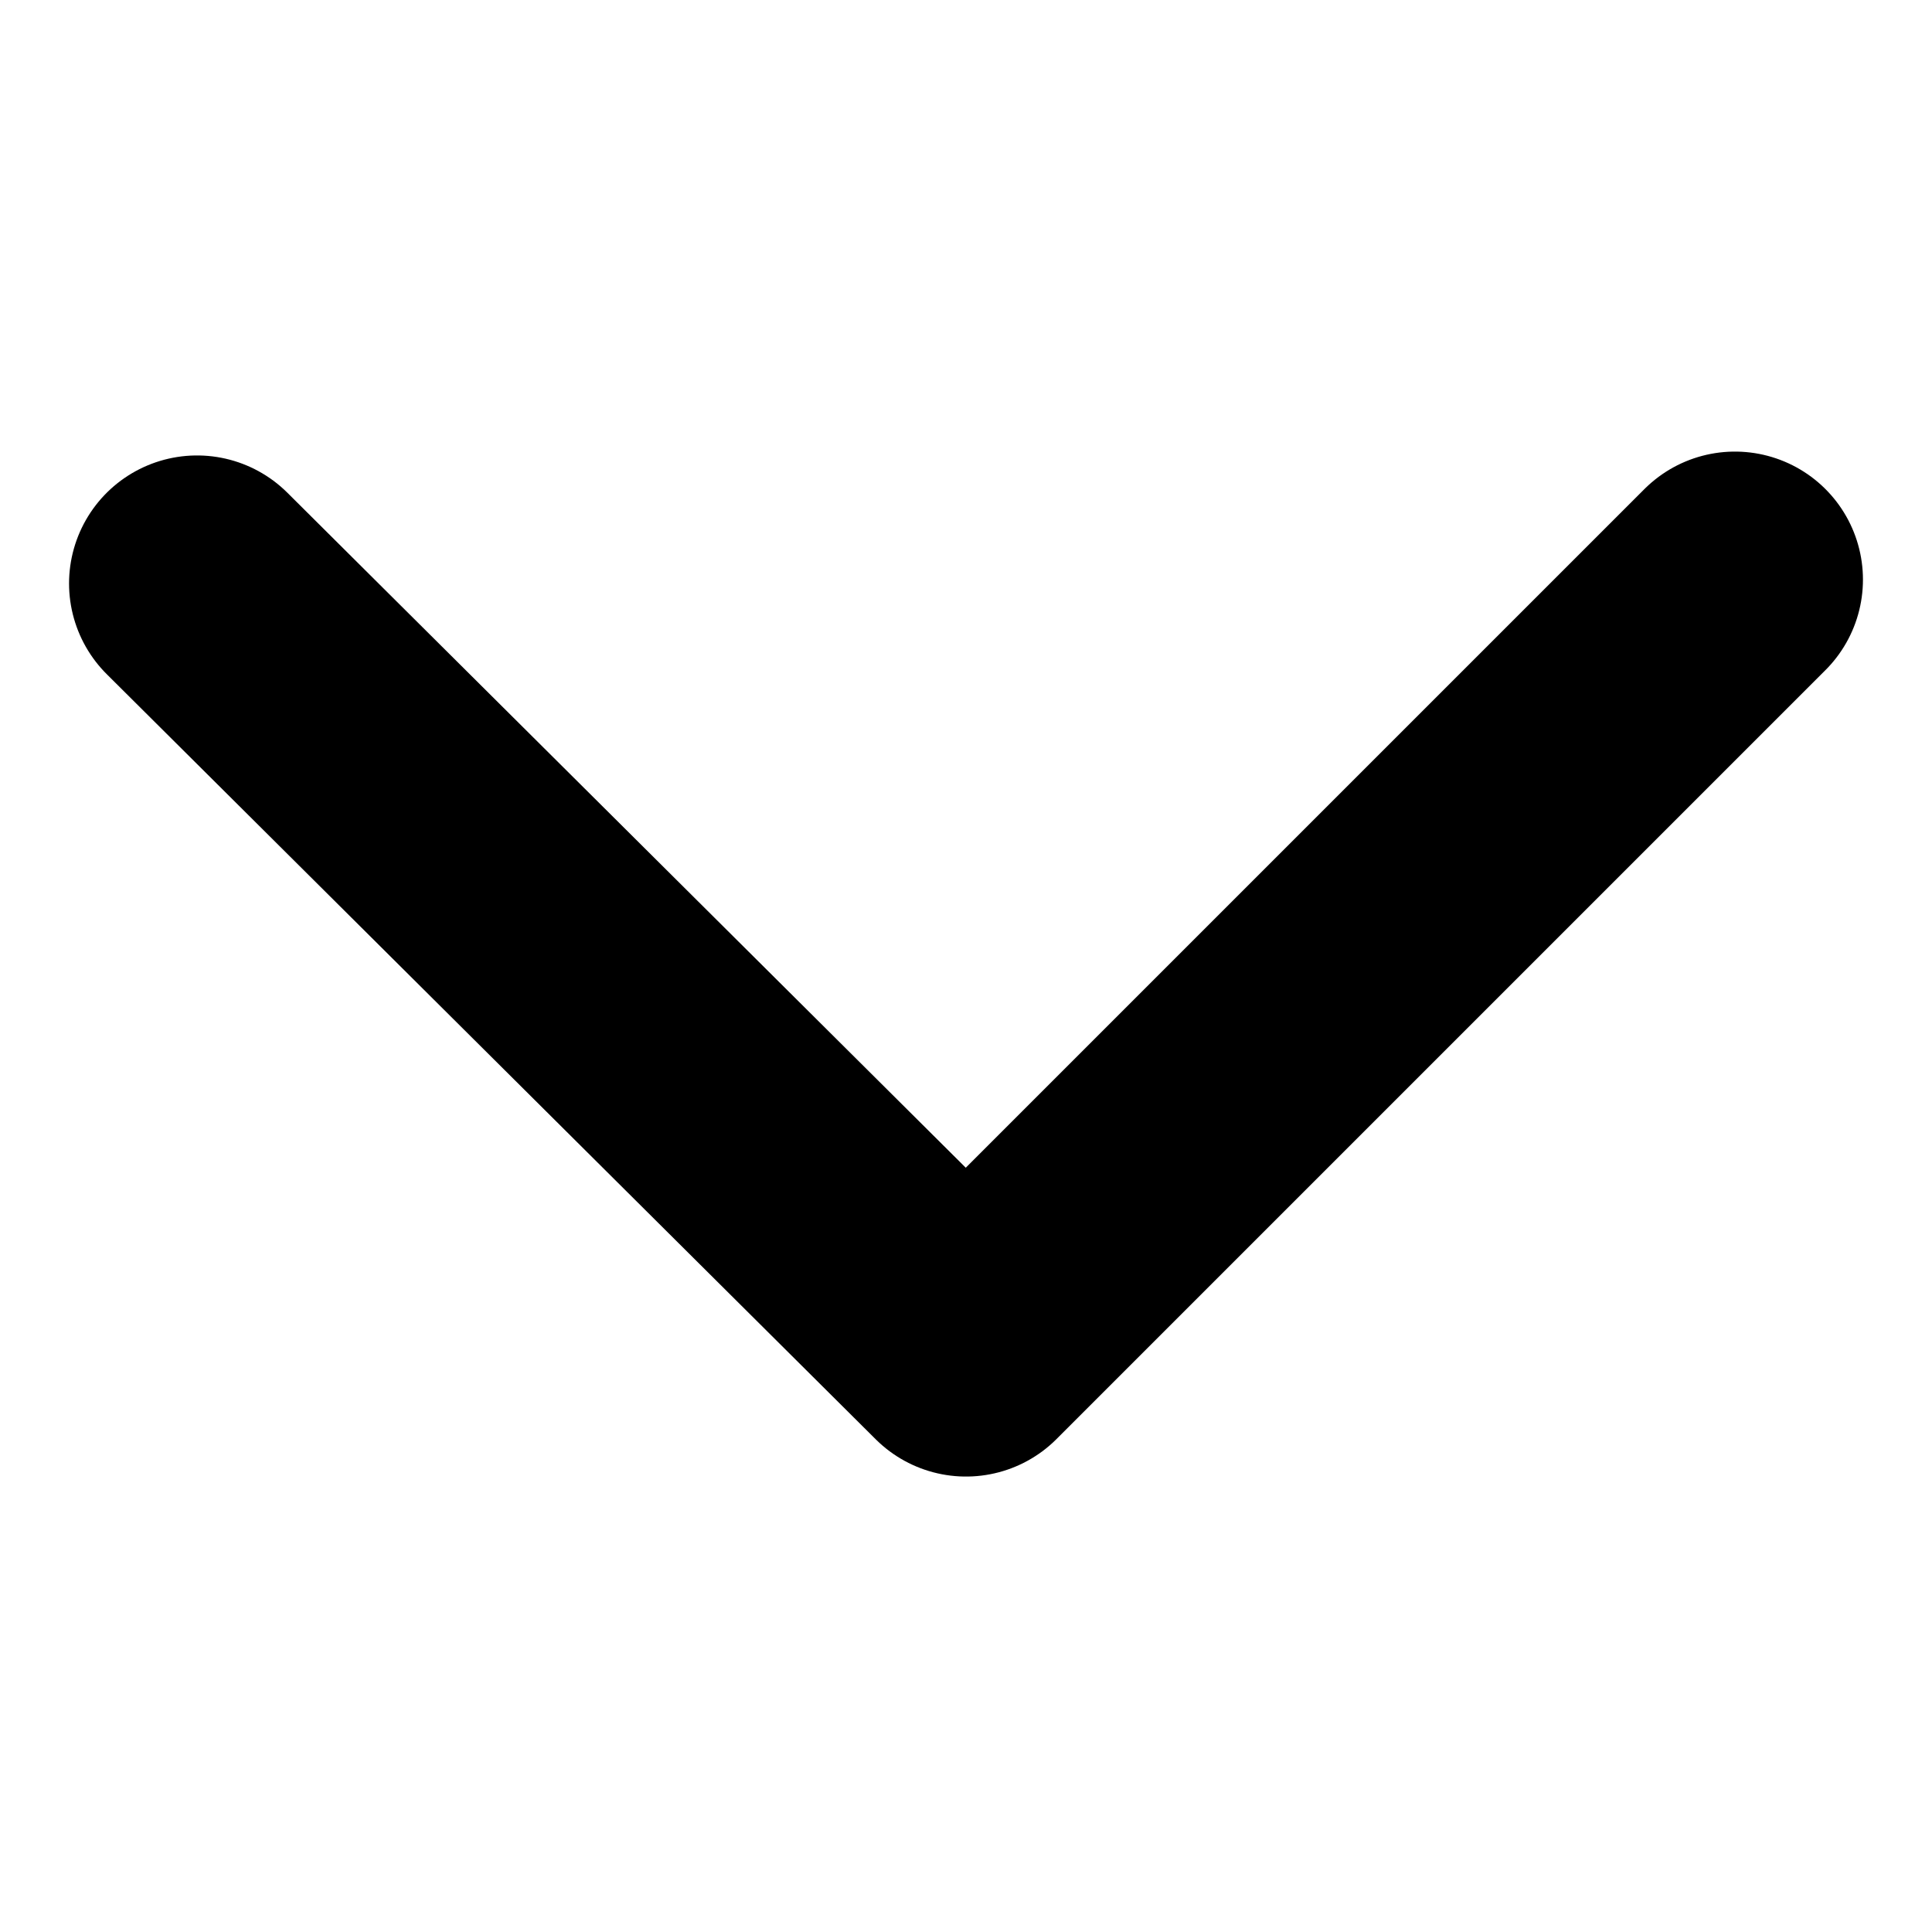
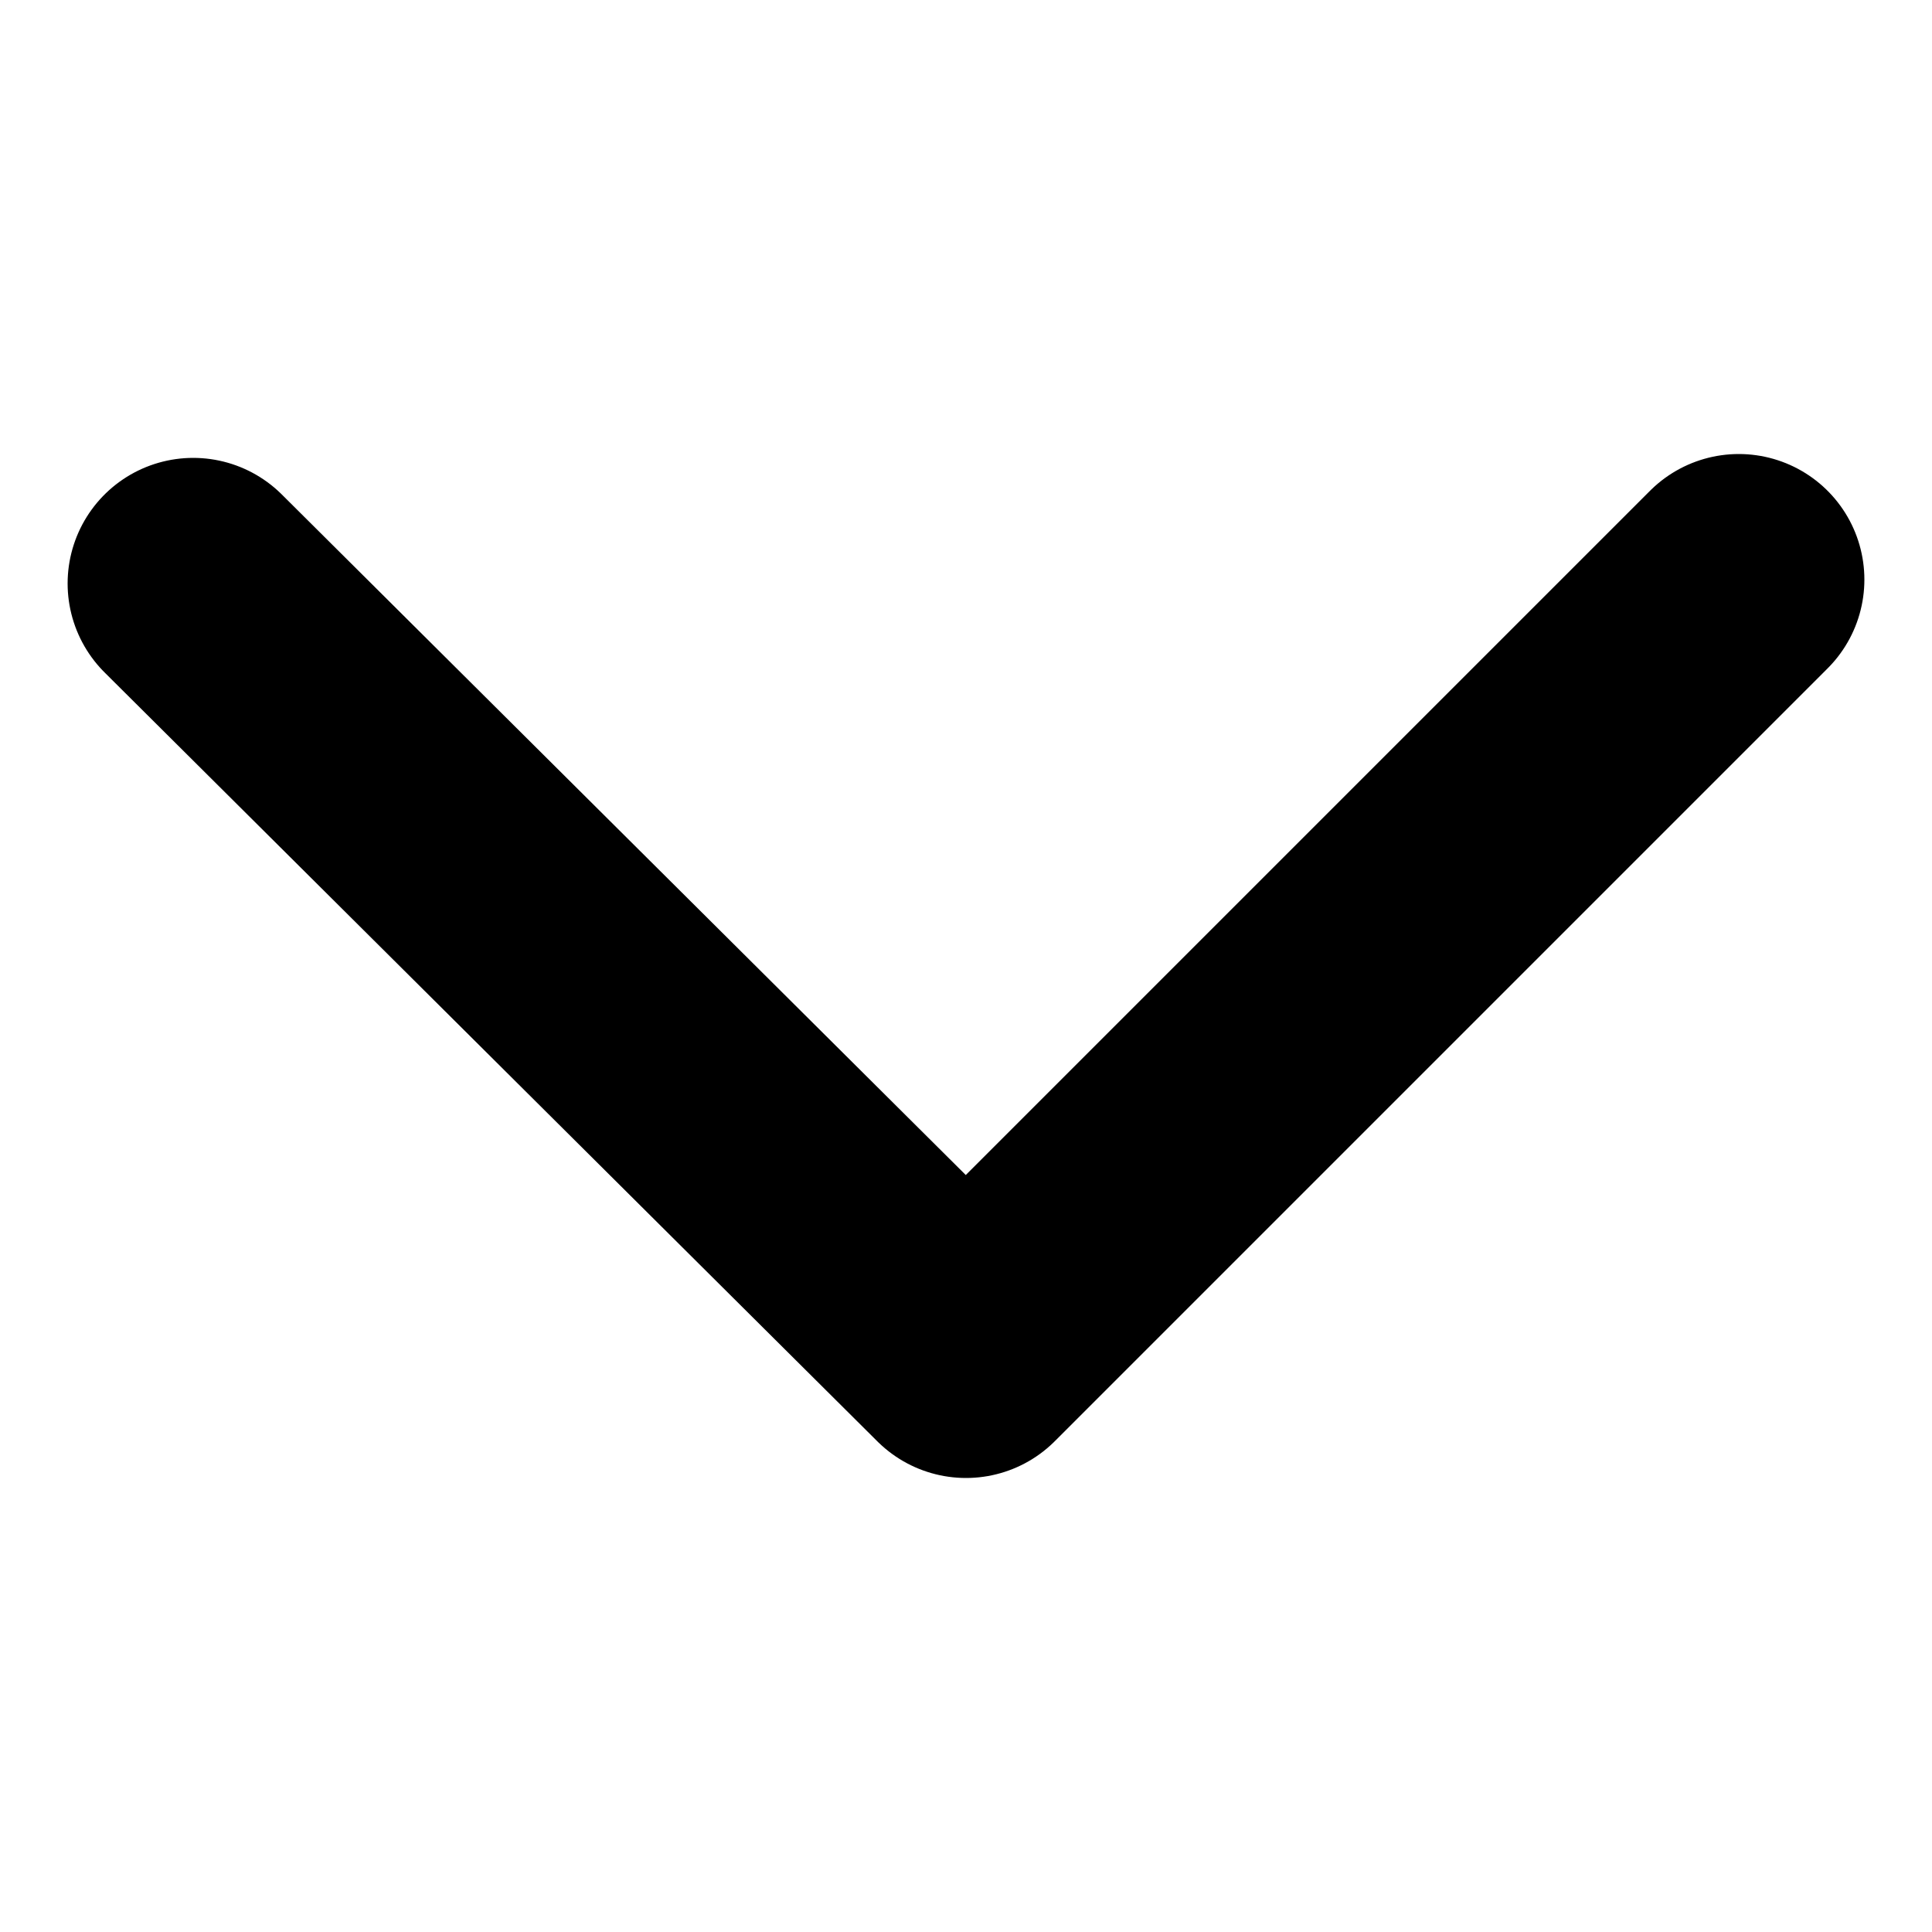
- <svg xmlns="http://www.w3.org/2000/svg" version="1.1" baseProfile="tiny" id="icon" x="0px" y="0px" viewBox="0 0 50 50" overflow="visible" xml:space="preserve">
-   <path id="arrow" fill="none" stroke="#000000" stroke-width="6.626" stroke-linecap="round" stroke-linejoin="round" d="M5.1,15.1  L25,34.9l19.9-19.9" />
+ <svg xmlns="http://www.w3.org/2000/svg" version="1.1" id="icon" x="0px" y="0px" viewBox="0 0 50 50" style="enable-background:new 0 0 50 50;" xml:space="preserve">
+   <style type="text/css">
+ 	.st0{fill:none;stroke:#000000;stroke-width:6.5;stroke-linecap:round;stroke-linejoin:round;}
+ </style>
+   <path id="arrow" class="st0" d="M5,15.1L25,35l20-20" />
</svg>
